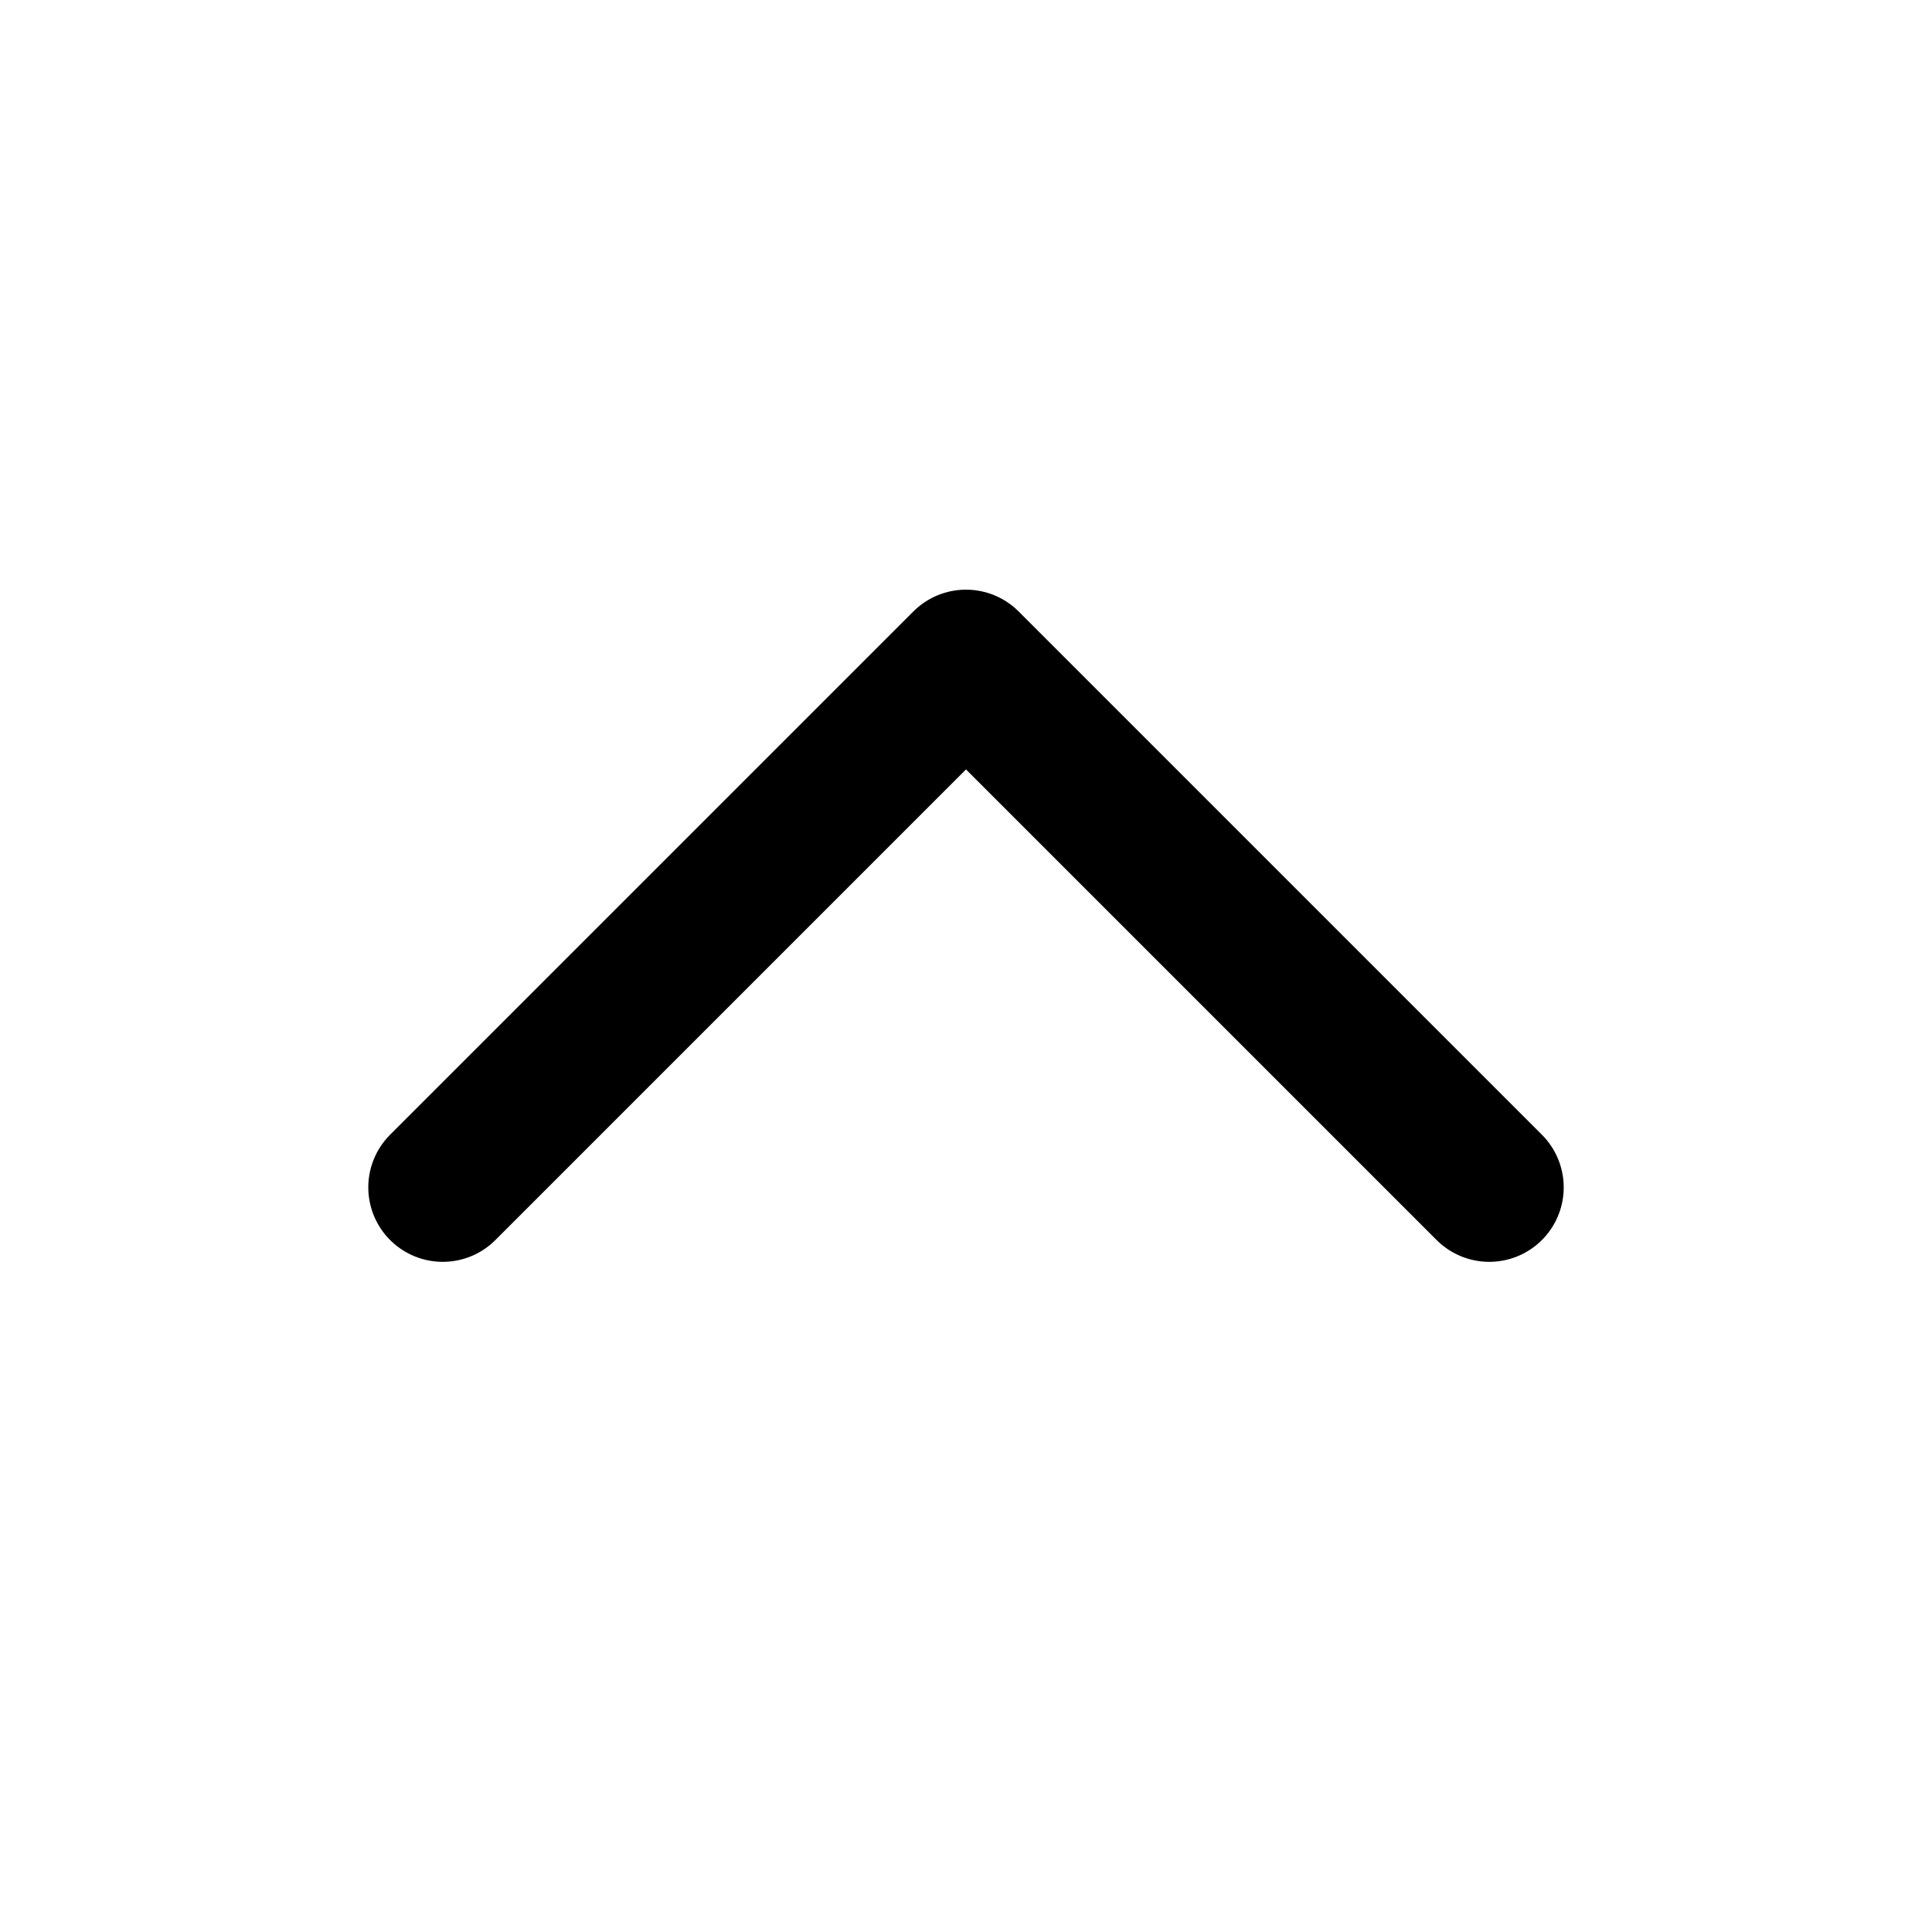
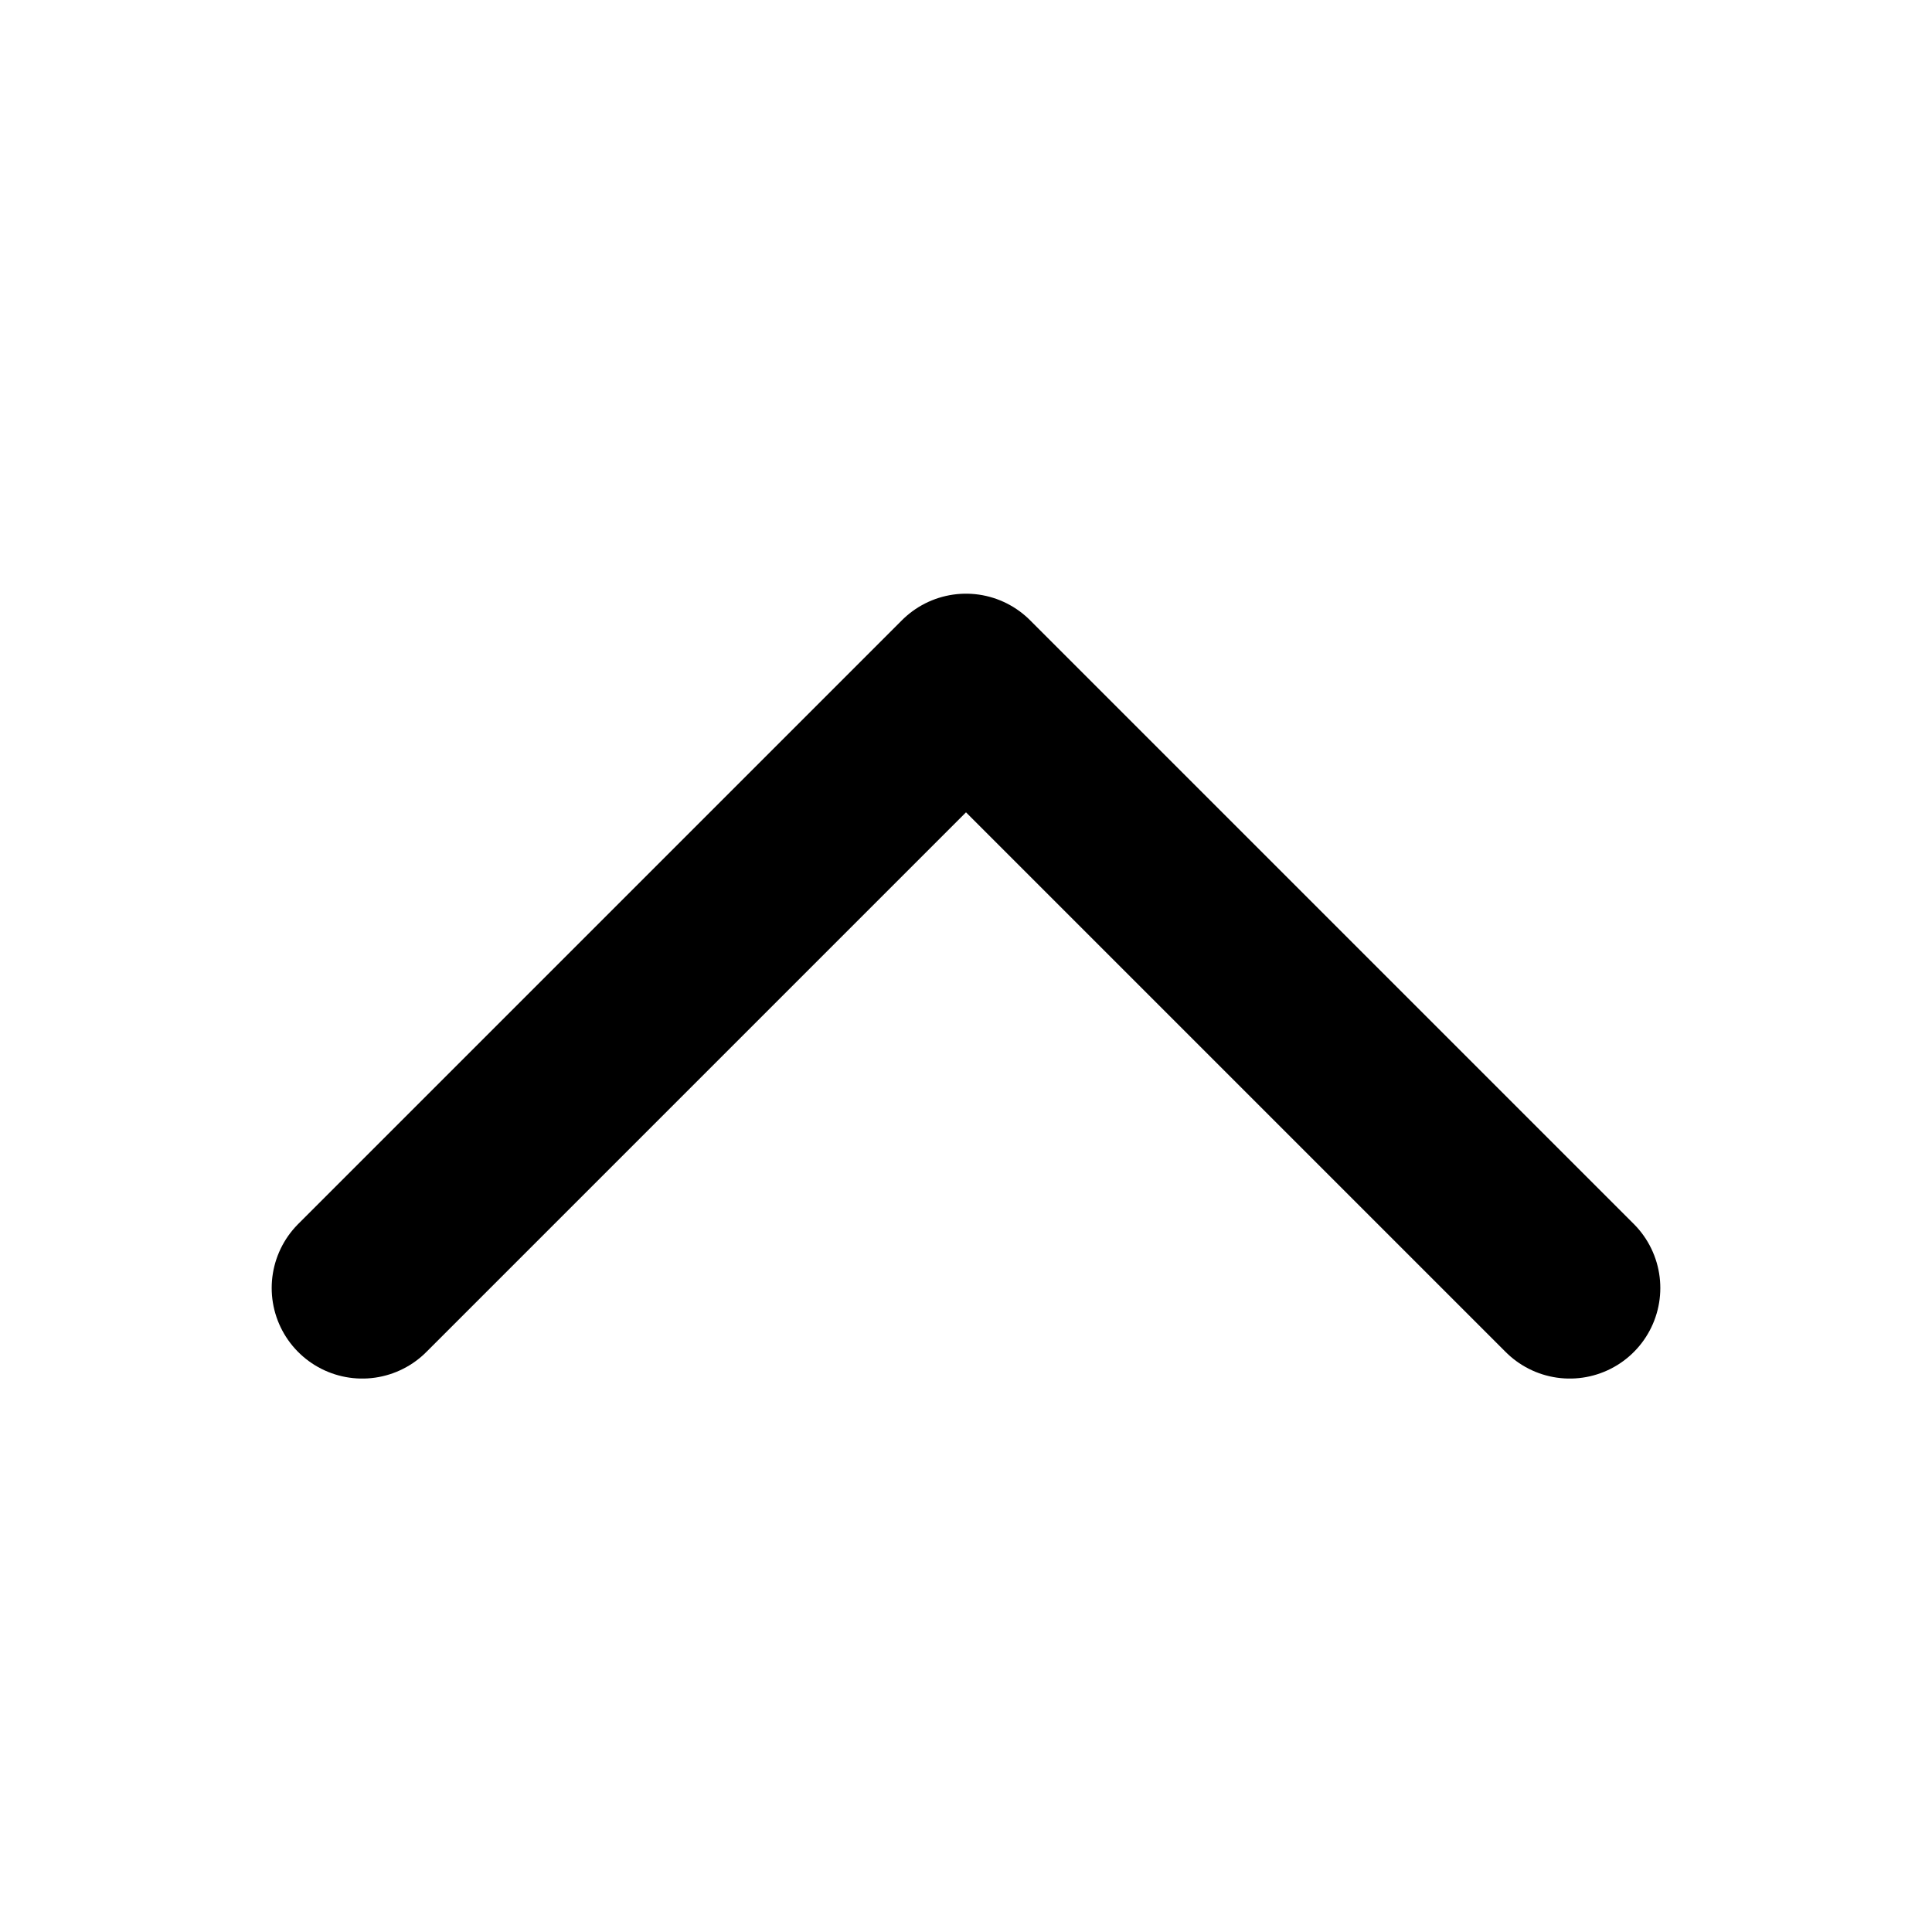
- <svg xmlns="http://www.w3.org/2000/svg" viewBox="0 0 24 24" fill="none" stroke="currentColor" stroke-width="1.85" stroke-linecap="round" stroke-linejoin="round" aria-hidden="true">
-   <path d="M5.5 14.75 12 8.25l6.5 6.5" />
+ <svg xmlns="http://www.w3.org/2000/svg" viewBox="0 0 24 24" fill="none" stroke="currentColor" stroke-width="2.25" stroke-linecap="round" stroke-linejoin="round" aria-hidden="true">
+   <path d="M4.5 16 12 8.5l7.5 7.5" />
</svg>
